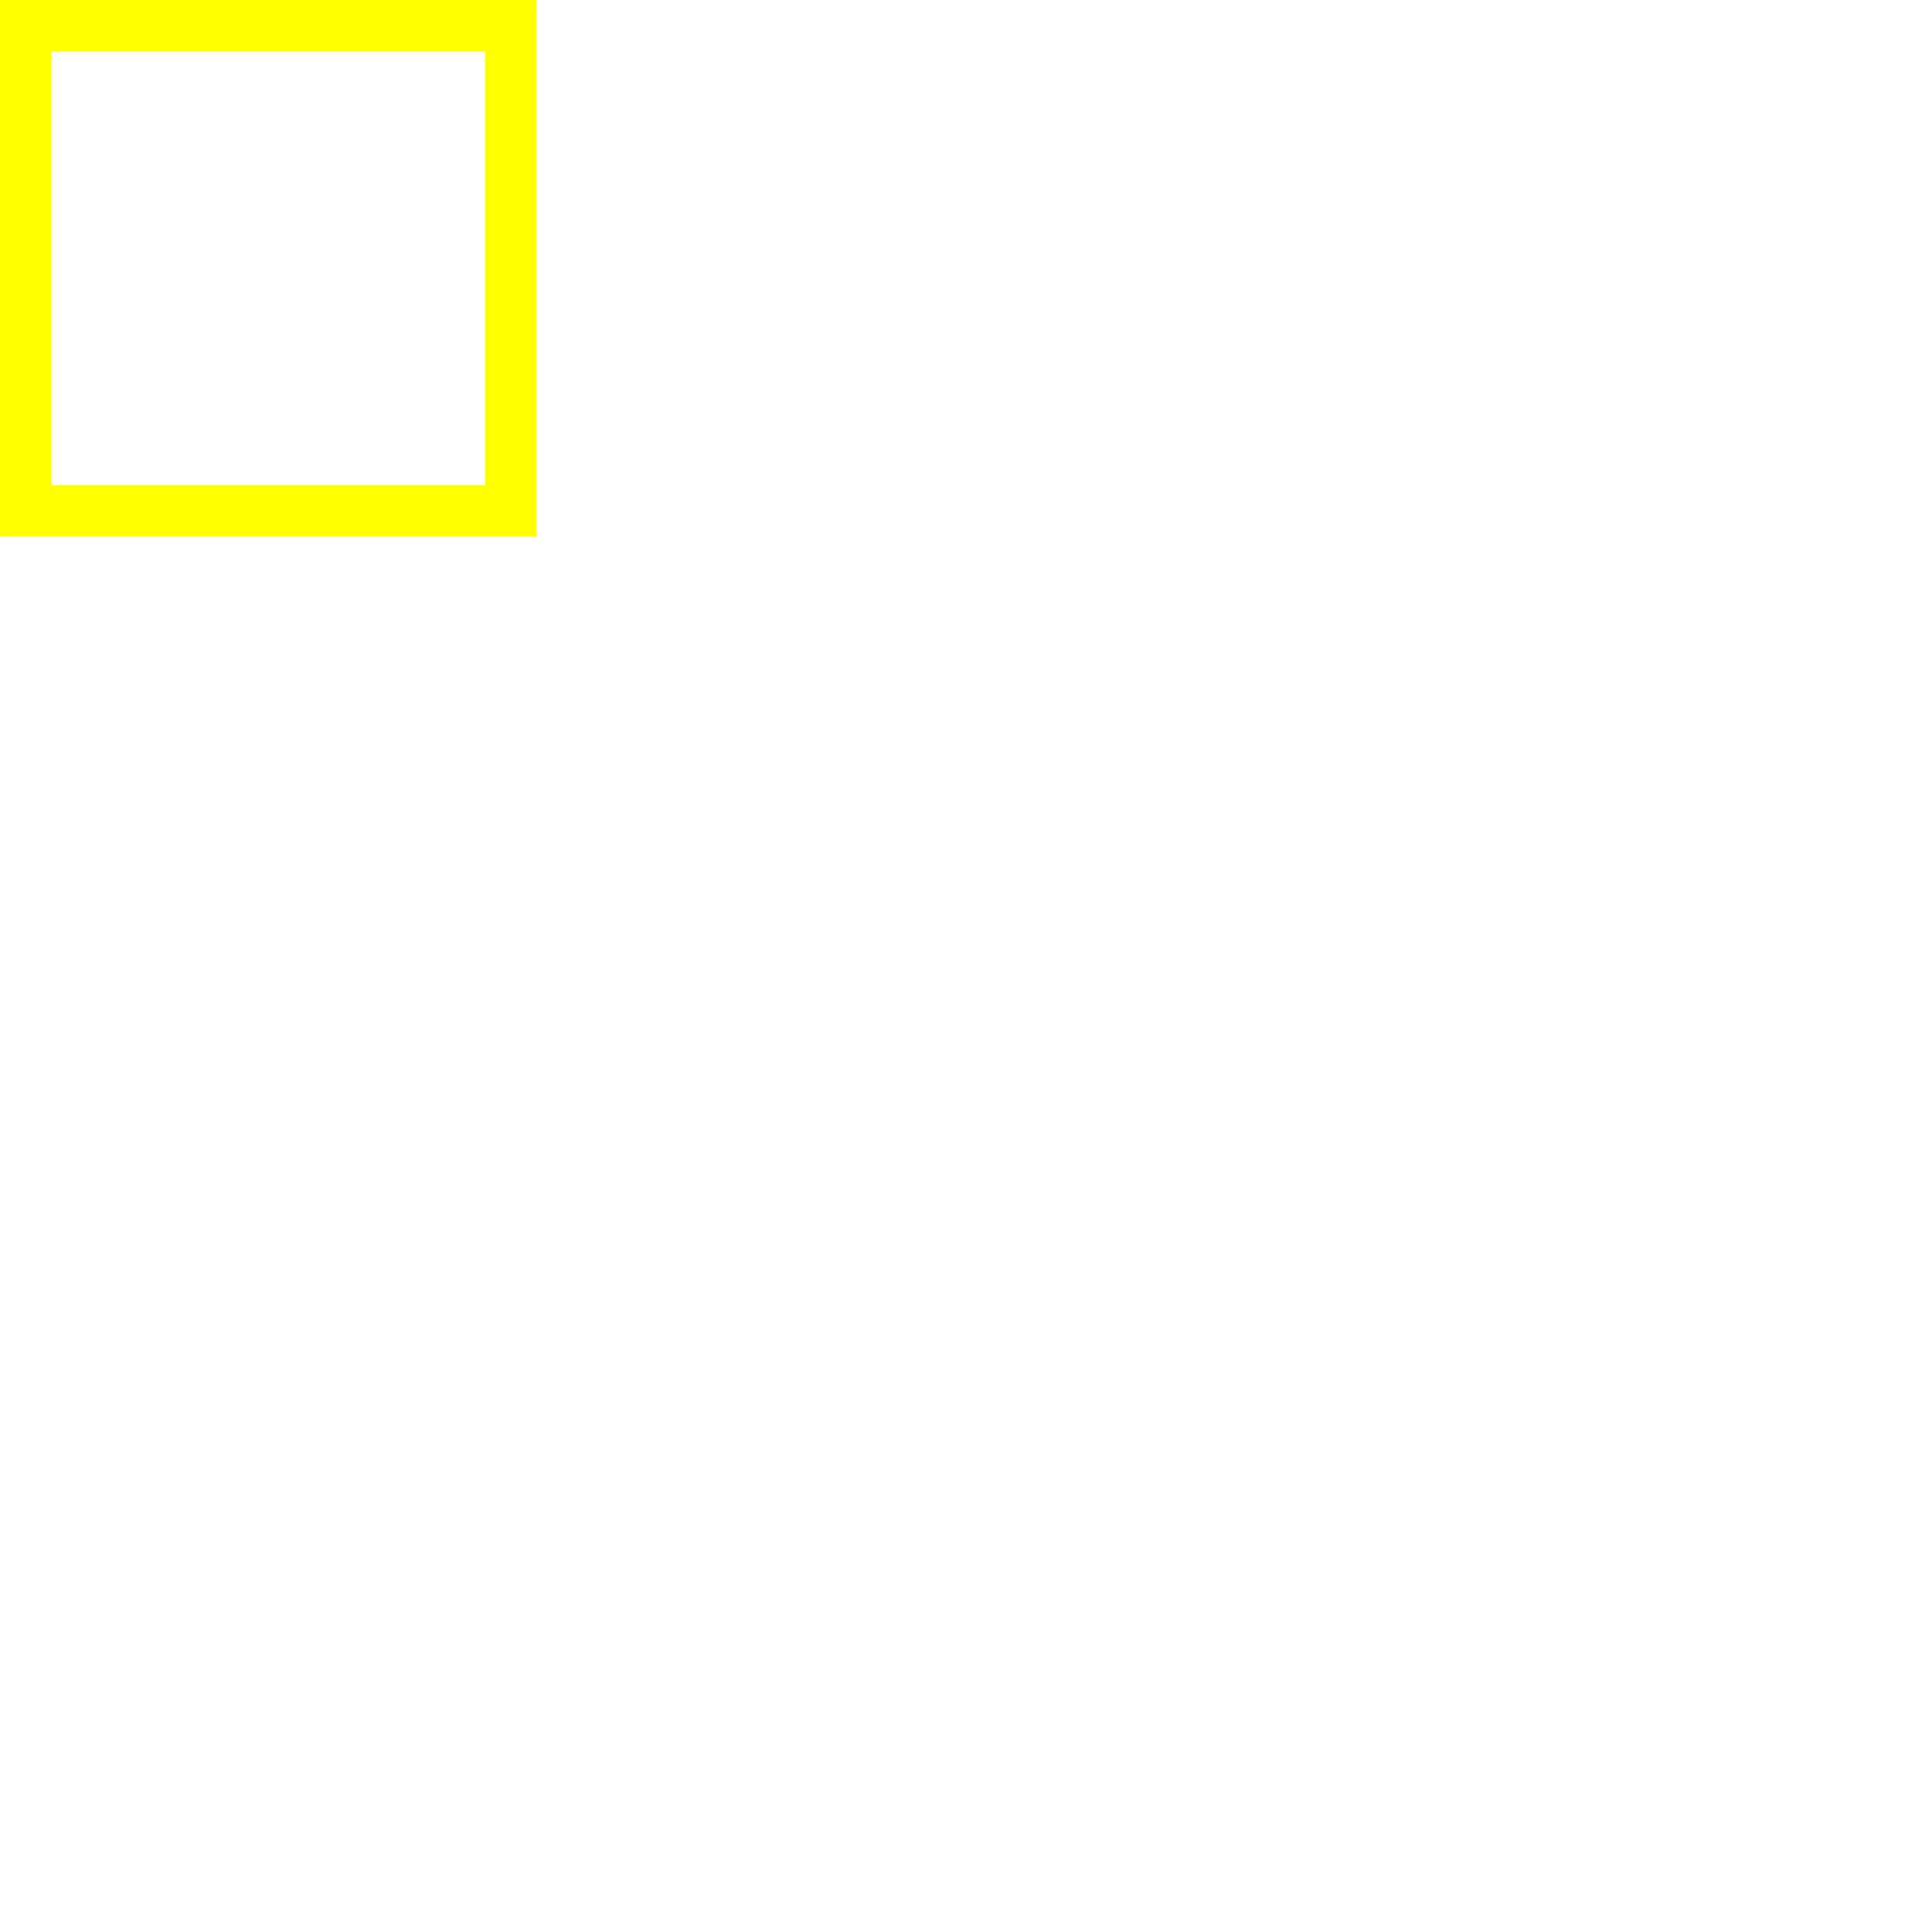
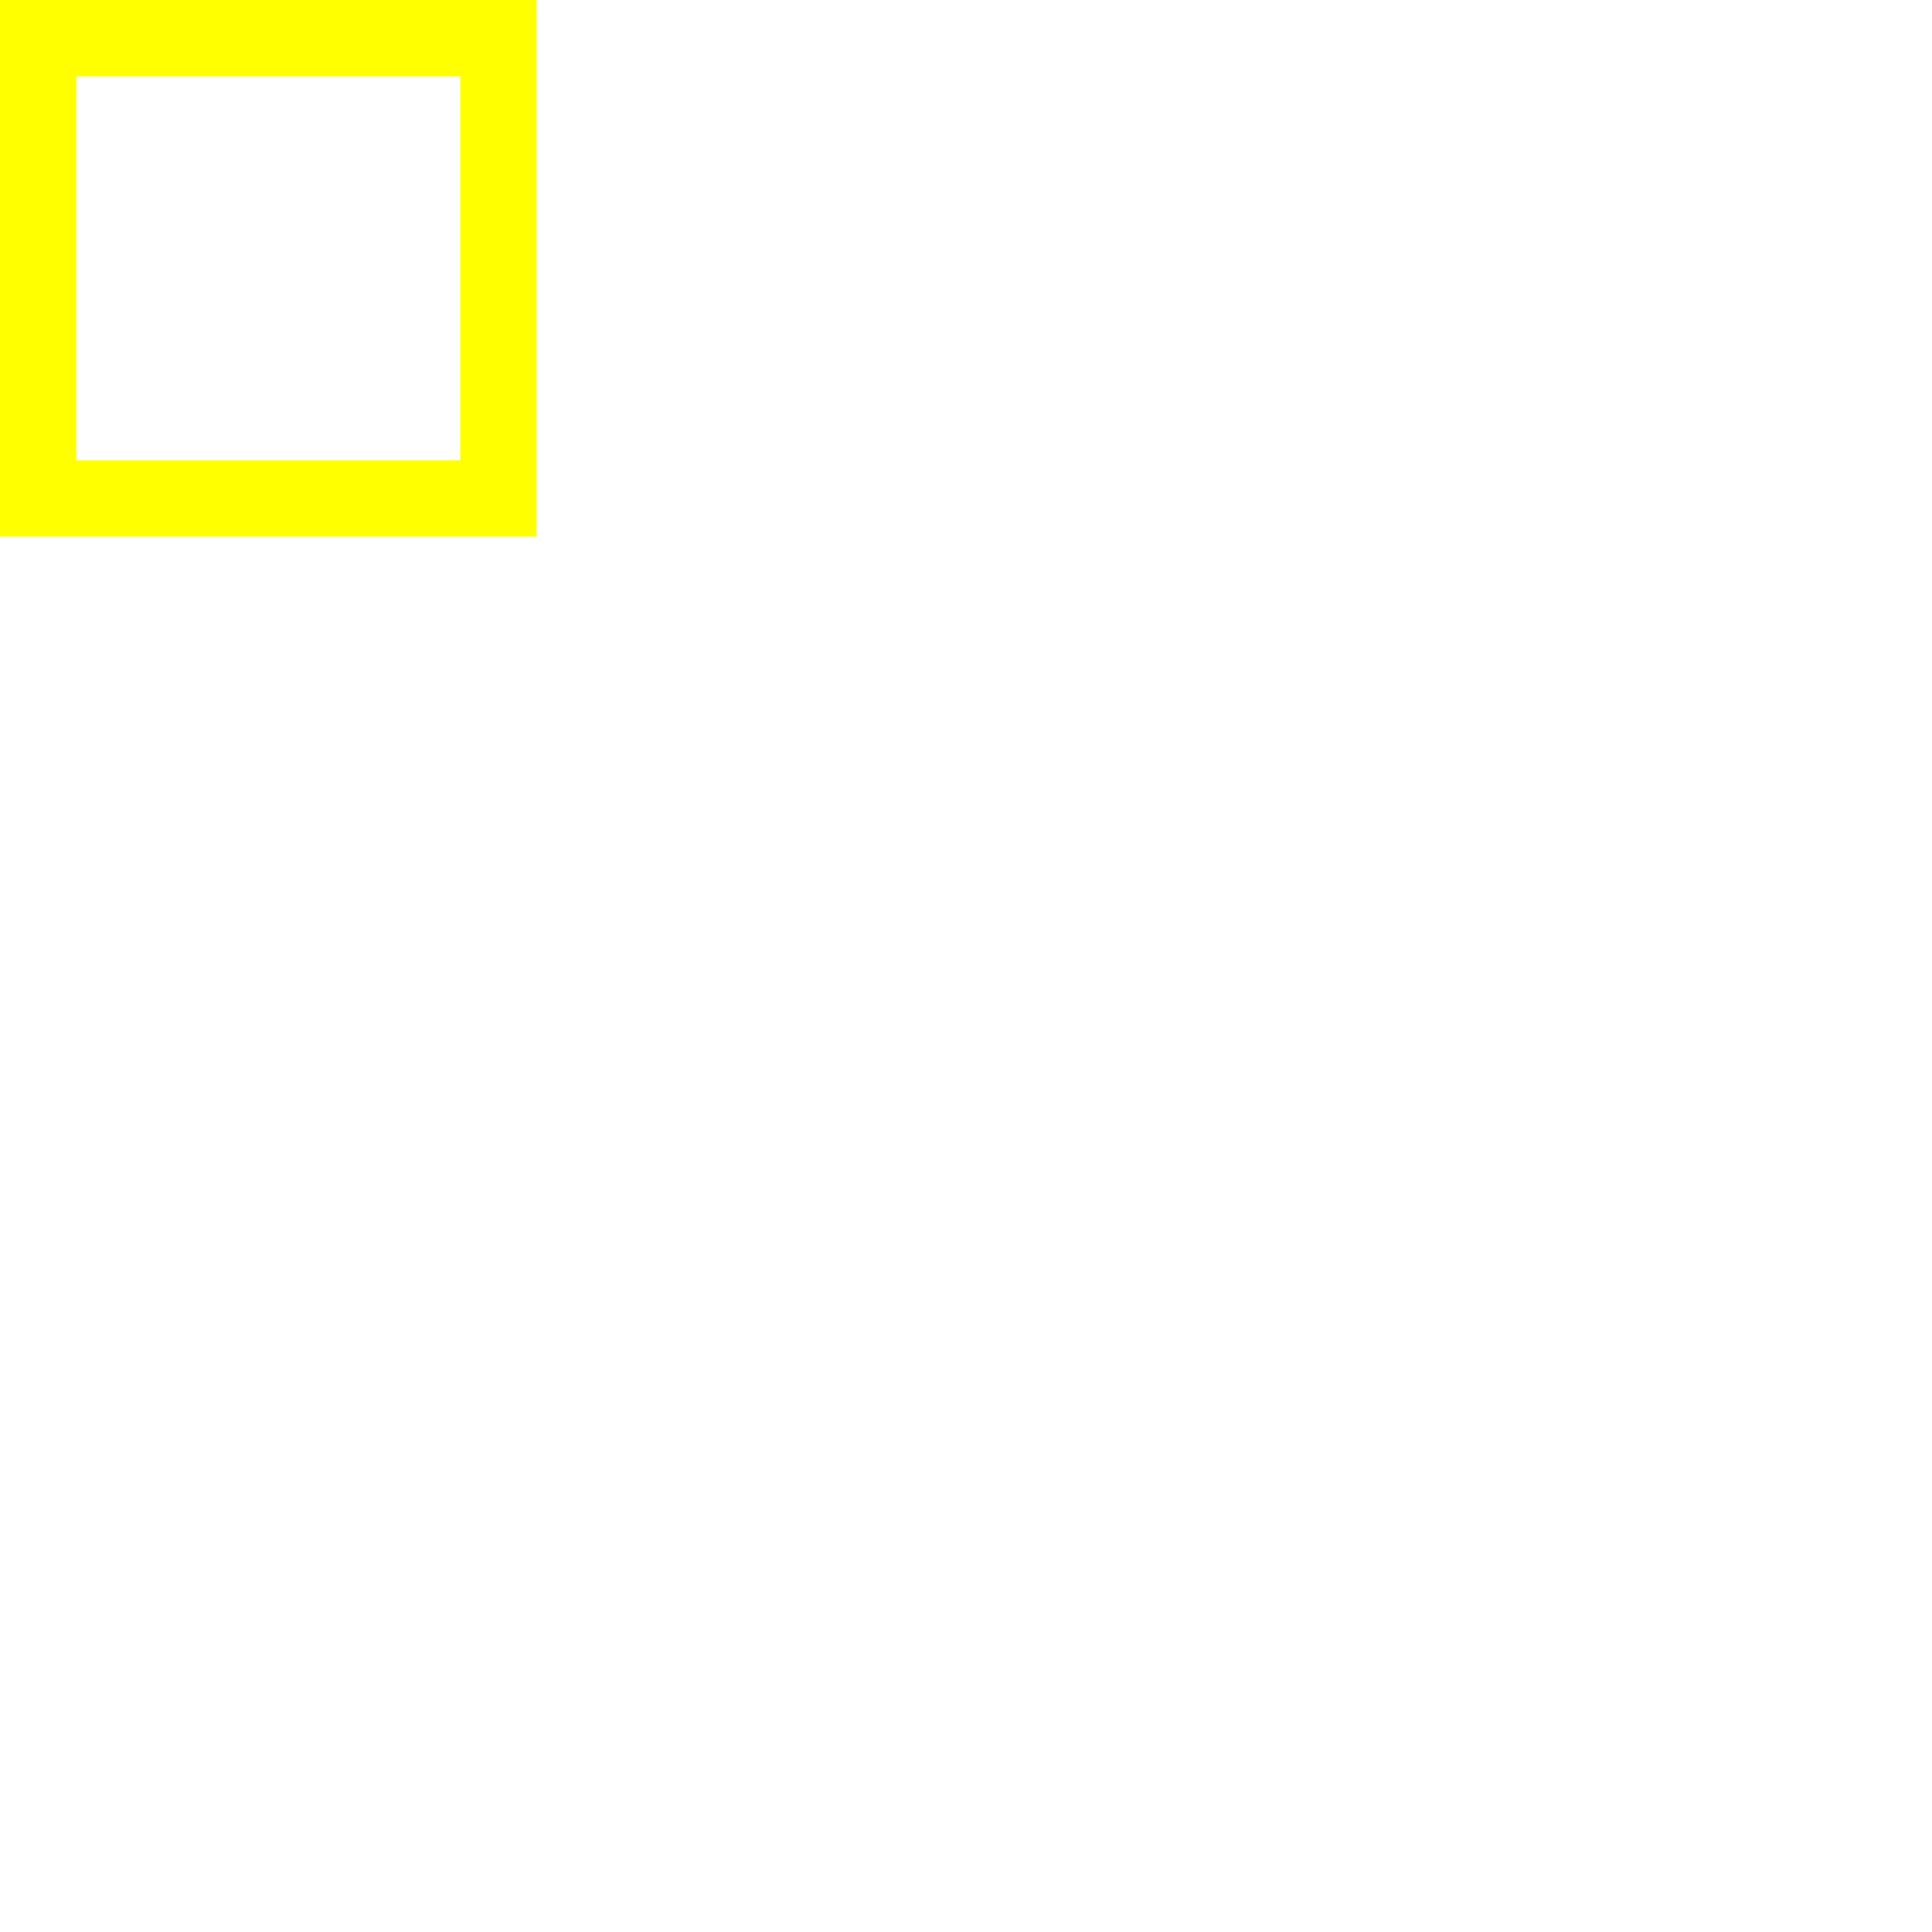
<svg xmlns="http://www.w3.org/2000/svg" height="36" viewBox="0 0 36 36" width="36" version="1.1" id="svg4">
  <defs id="defs4" />
-   <rect style="fill:none;stroke:#ffff00;stroke-width:0.961;stroke-dasharray:none;stroke-opacity:1" id="rect4" width="9.039" height="9.039" x="0.481" y="0.481" />
+   <rect style="fill:none;stroke:#ffff00;stroke-width:1.423;stroke-dasharray:none;stroke-opacity:1" id="rect4" width="8.577" height="8.577" x="0.712" y="0.712" />
</svg>
